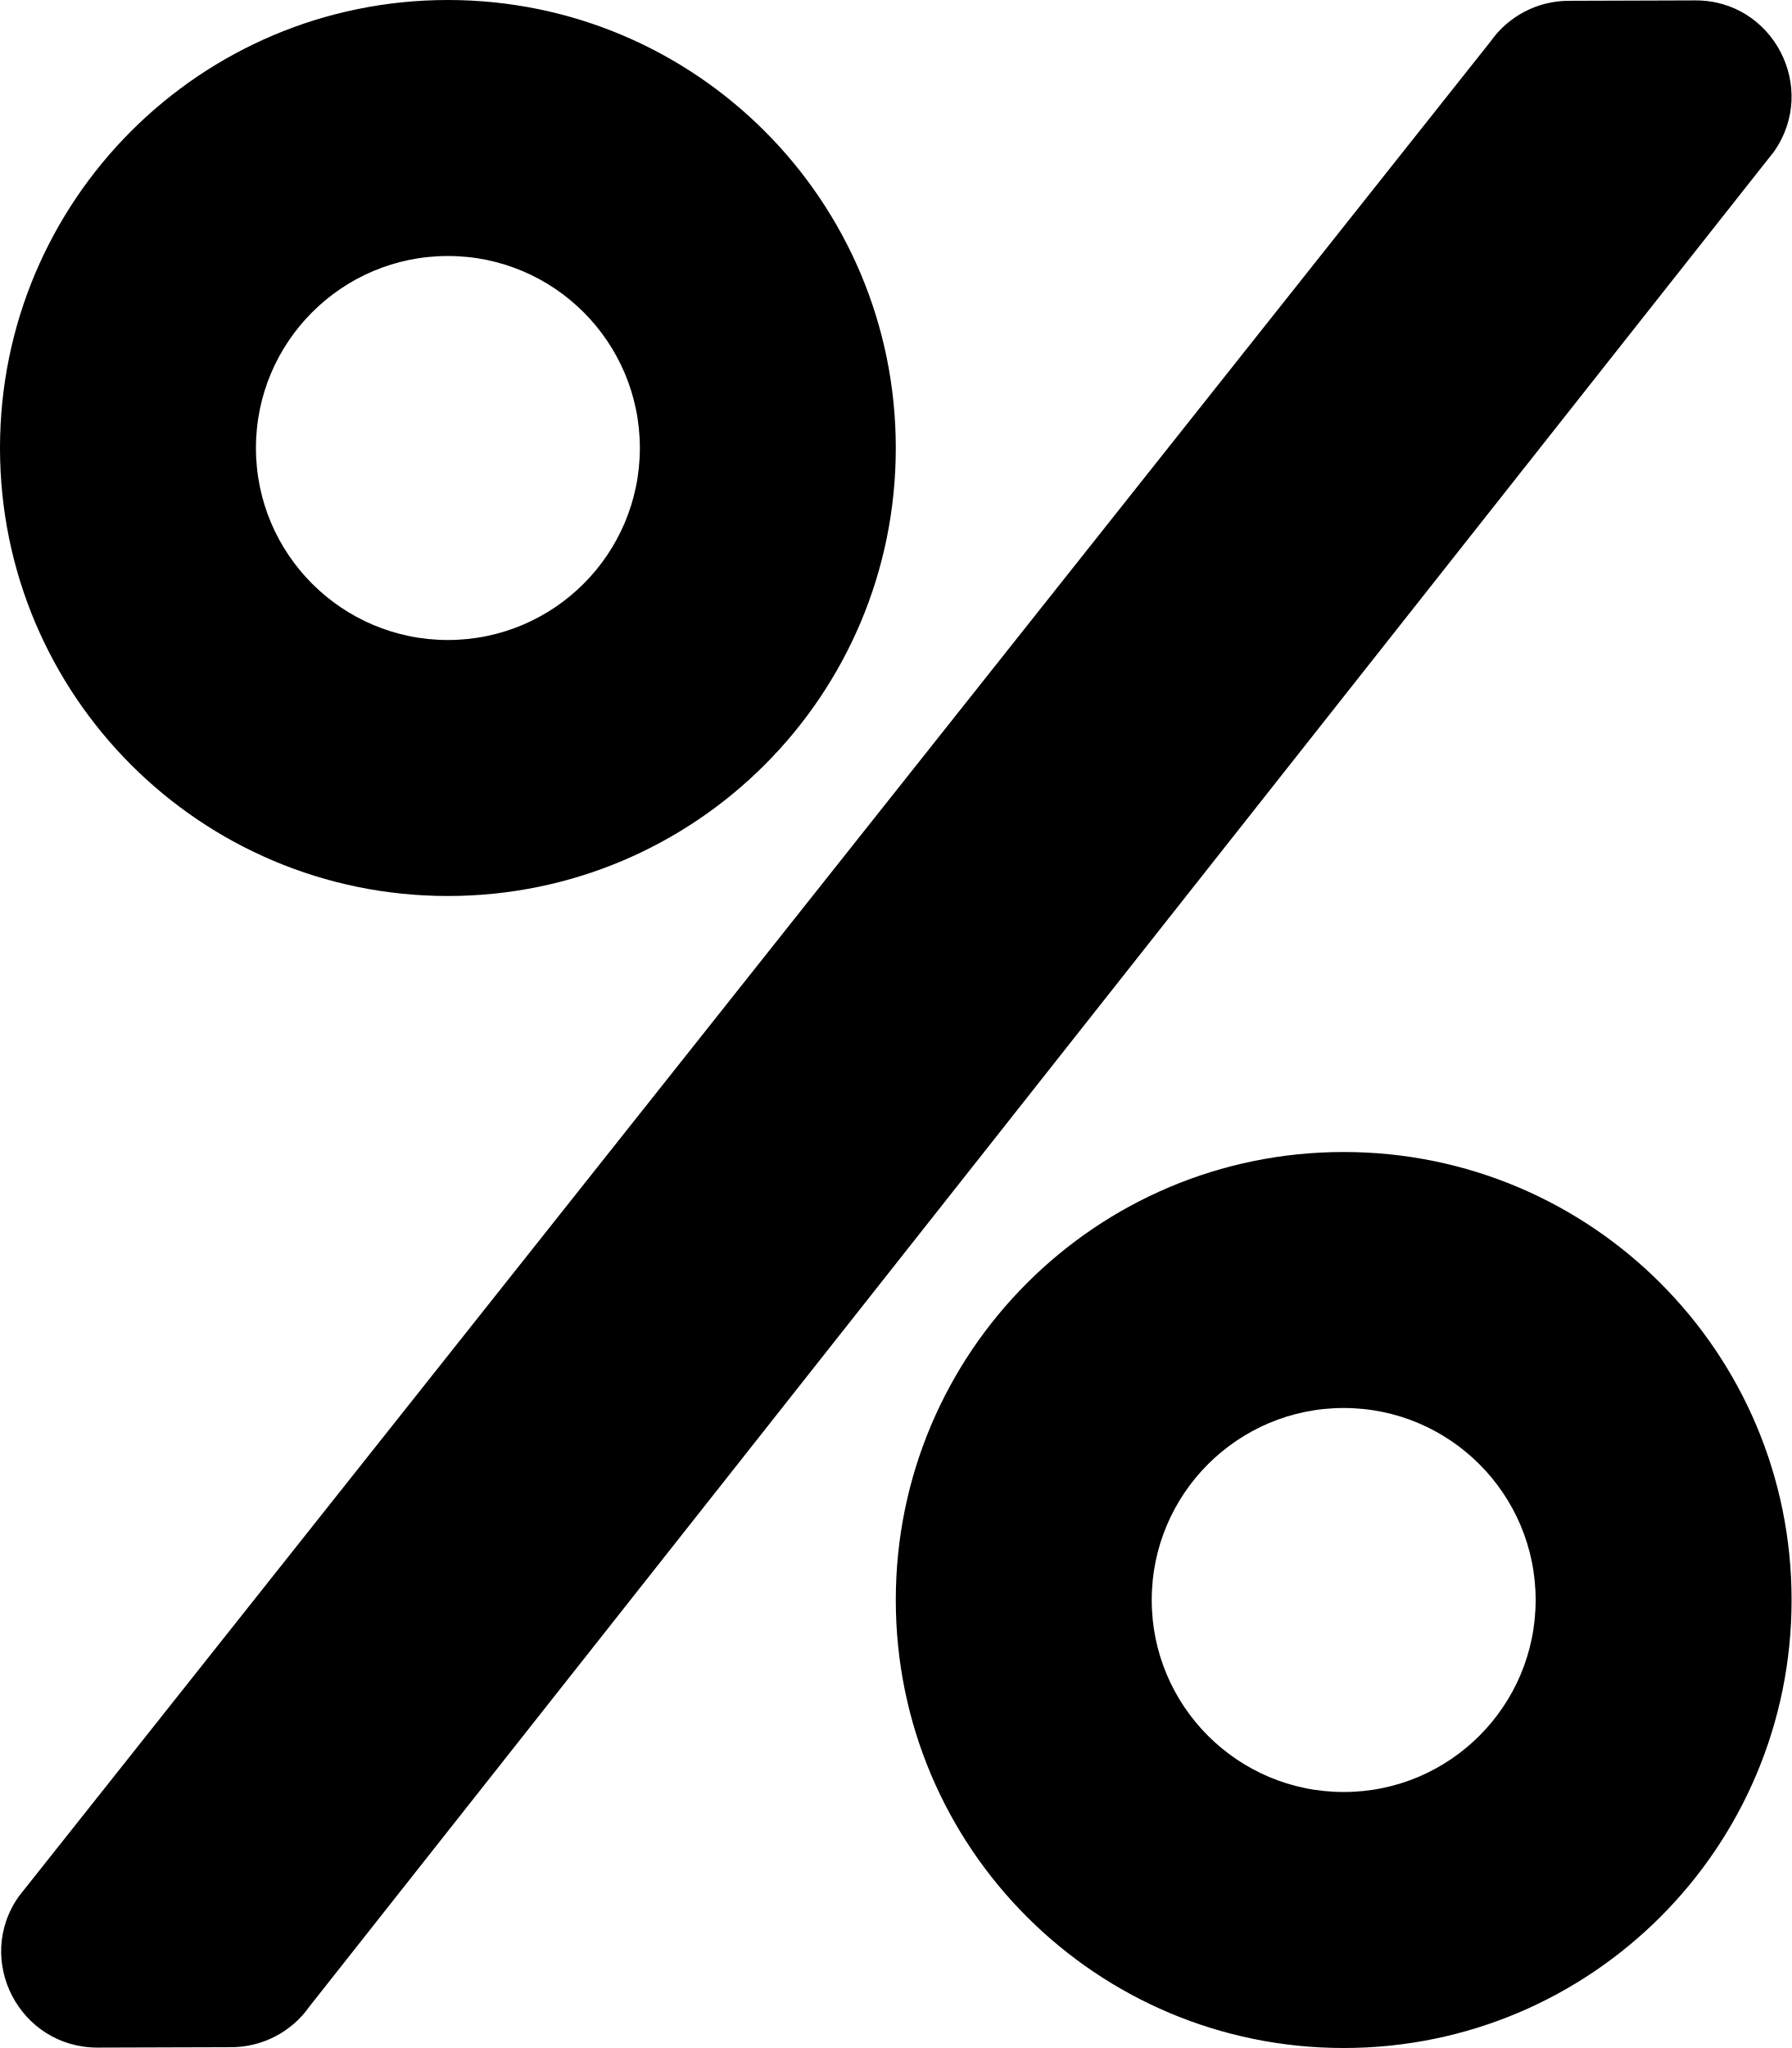
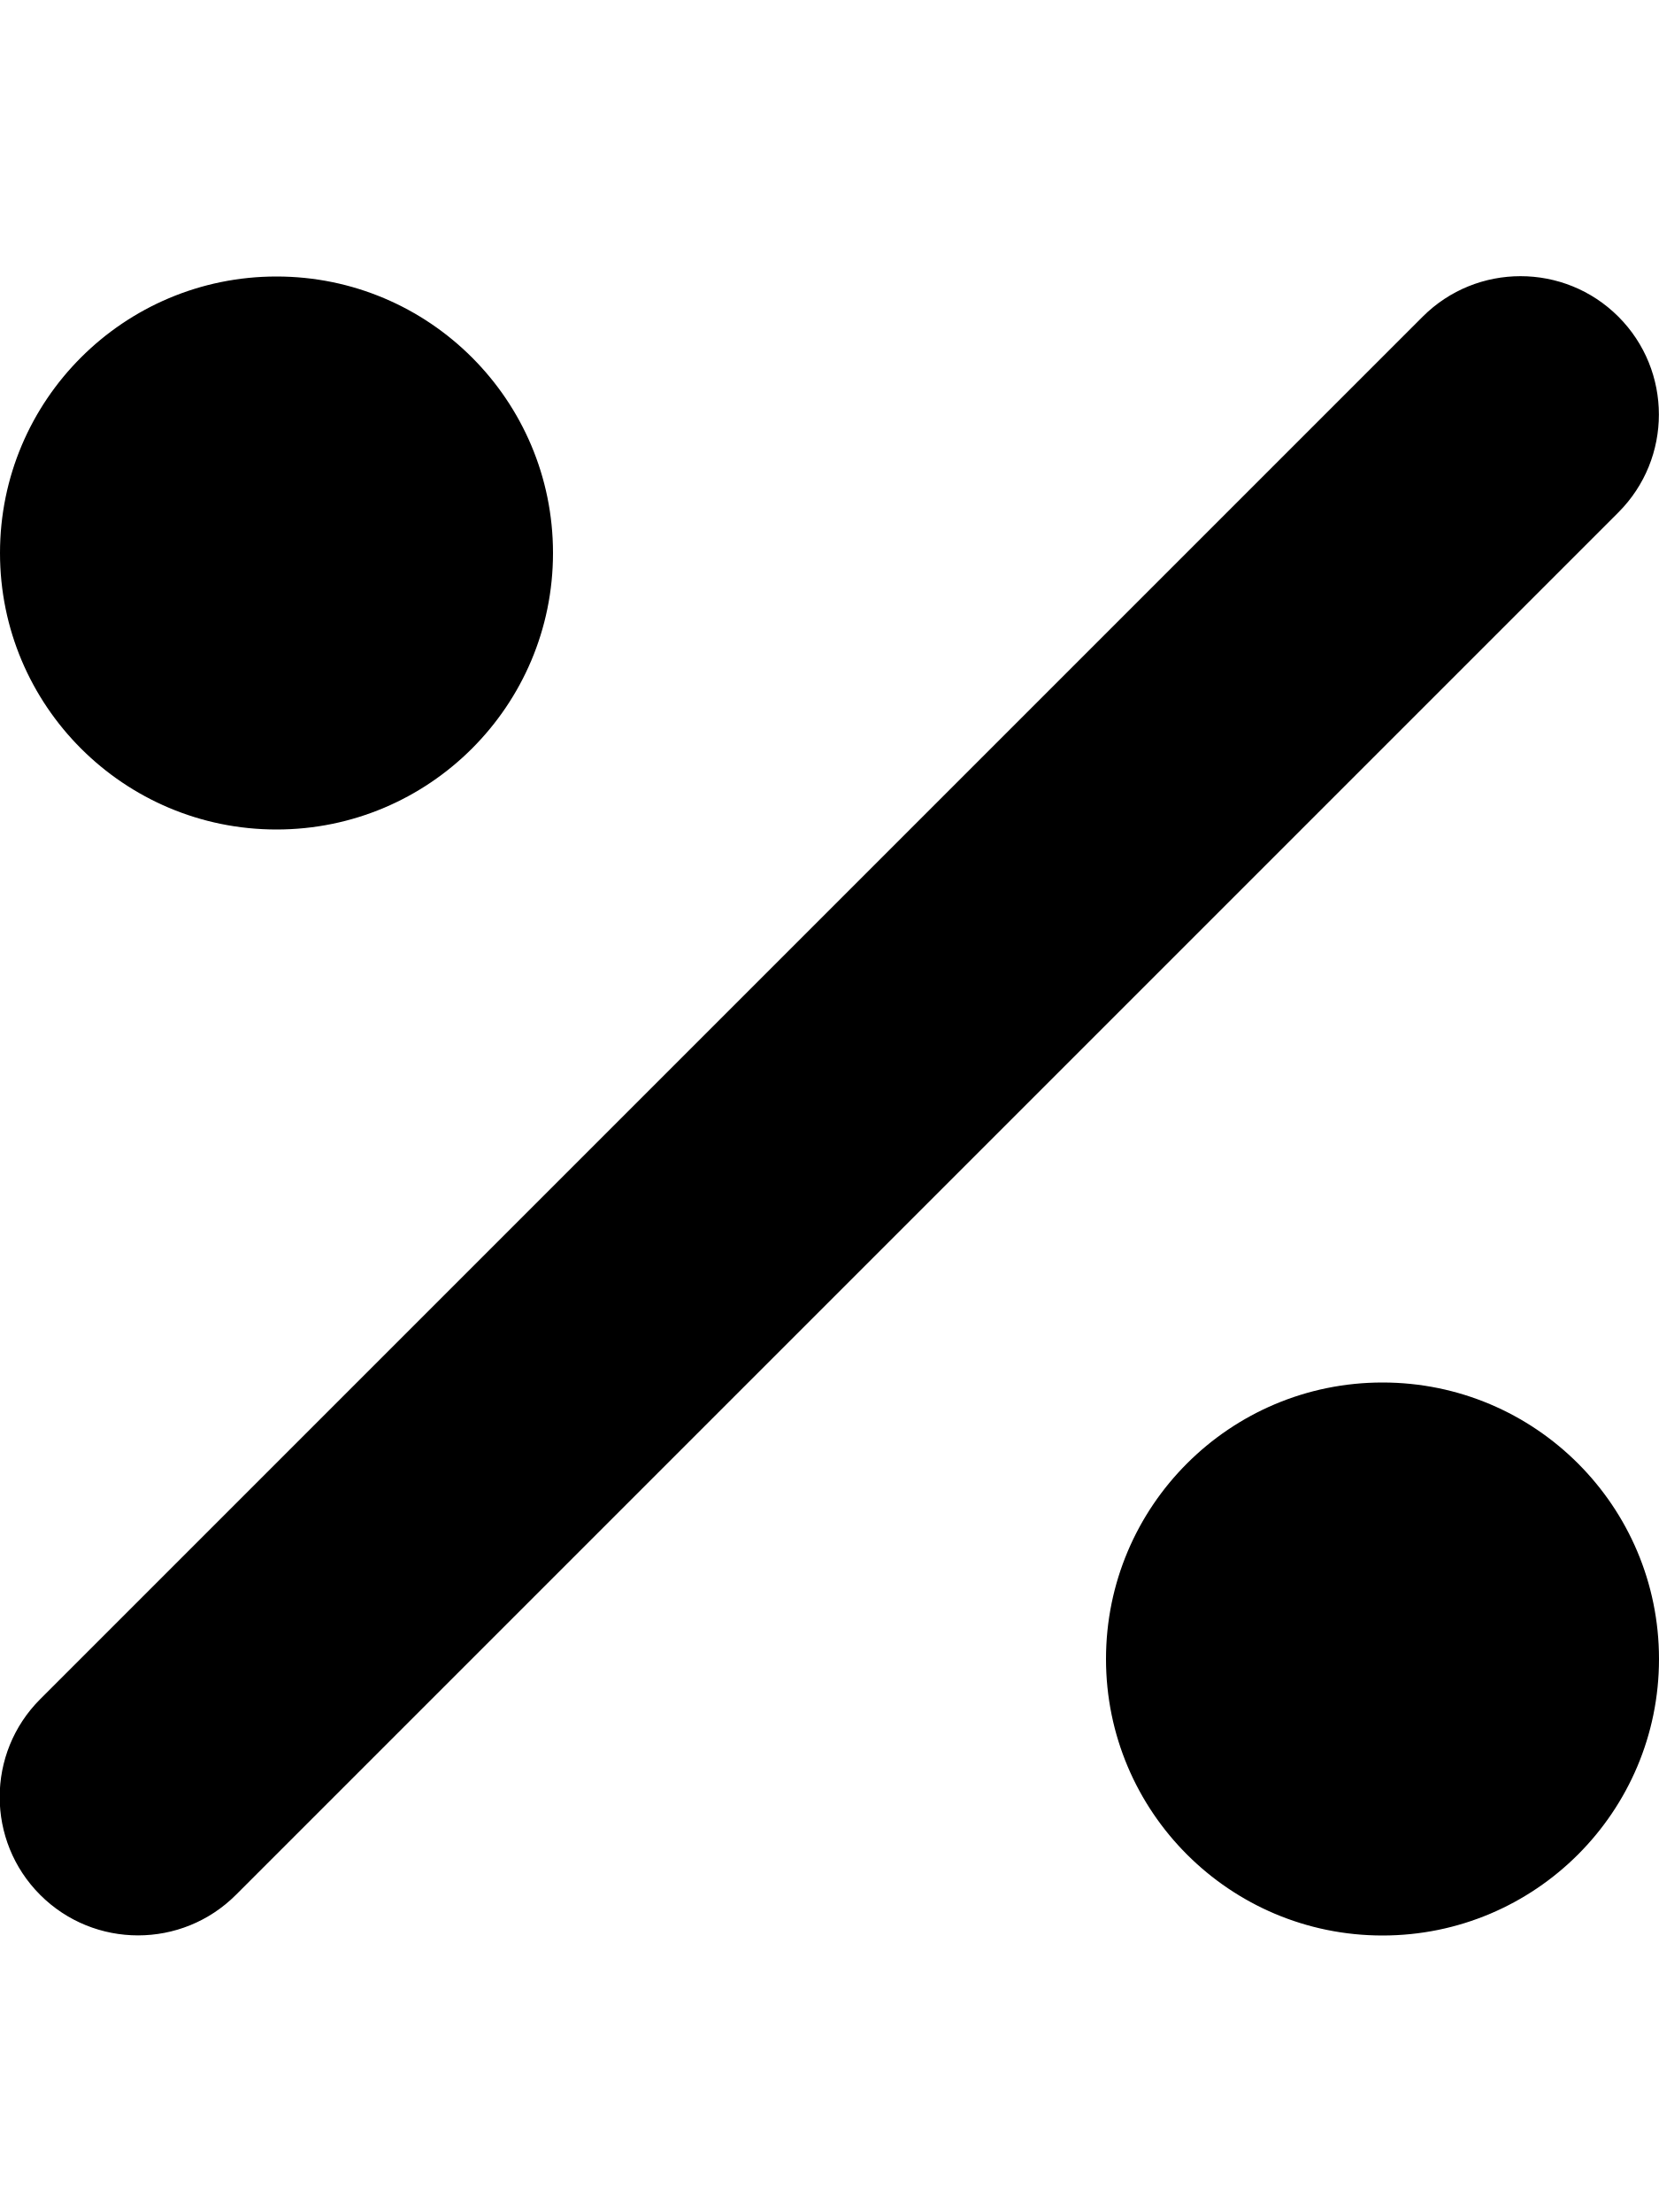
- <svg xmlns="http://www.w3.org/2000/svg" viewBox="0 0 448 512">
-   <path d="M112 224c61.9 0 112-50.1 112-112S173.9 0 112 0 0 50.1 0 112s50.1 112 112 112zm0-160c26.5 0 48 21.5 48 48s-21.5 48-48 48-48-21.5-48-48 21.5-48 48-48zm224 224c-61.9 0-112 50.1-112 112s50.1 112 112 112 112-50.1 112-112-50.1-112-112-112zm0 160c-26.5 0-48-21.5-48-48s21.5-48 48-48 48 21.5 48 48-21.5 48-48 48zM392.3.2l31.6-.1c19.4-.1 30.9 21.8 19.7 37.8L77.4 501.6a23.95 23.95 0 0 1-19.6 10.2l-33.4.1c-19.5 0-30.9-21.9-19.7-37.8l368-463.7C377.2 4 384.5.2 392.3.2z" />
+ <svg xmlns="http://www.w3.org/2000/svg" viewBox="0 0 384 512">
+   <path d="M374.6 118.6c12.5-12.5 12.5-32.8 0-45.3s-32.8-12.5-45.3 0l-320 320c-12.5 12.5-12.5 32.8 0 45.3s32.8 12.5 45.3 0l320-320zM128 128A64 64 0 1 0 0 128a64 64 0 1 0 128 0zM384 384a64 64 0 1 0 -128 0 64 64 0 1 0 128 0z" />
</svg>
